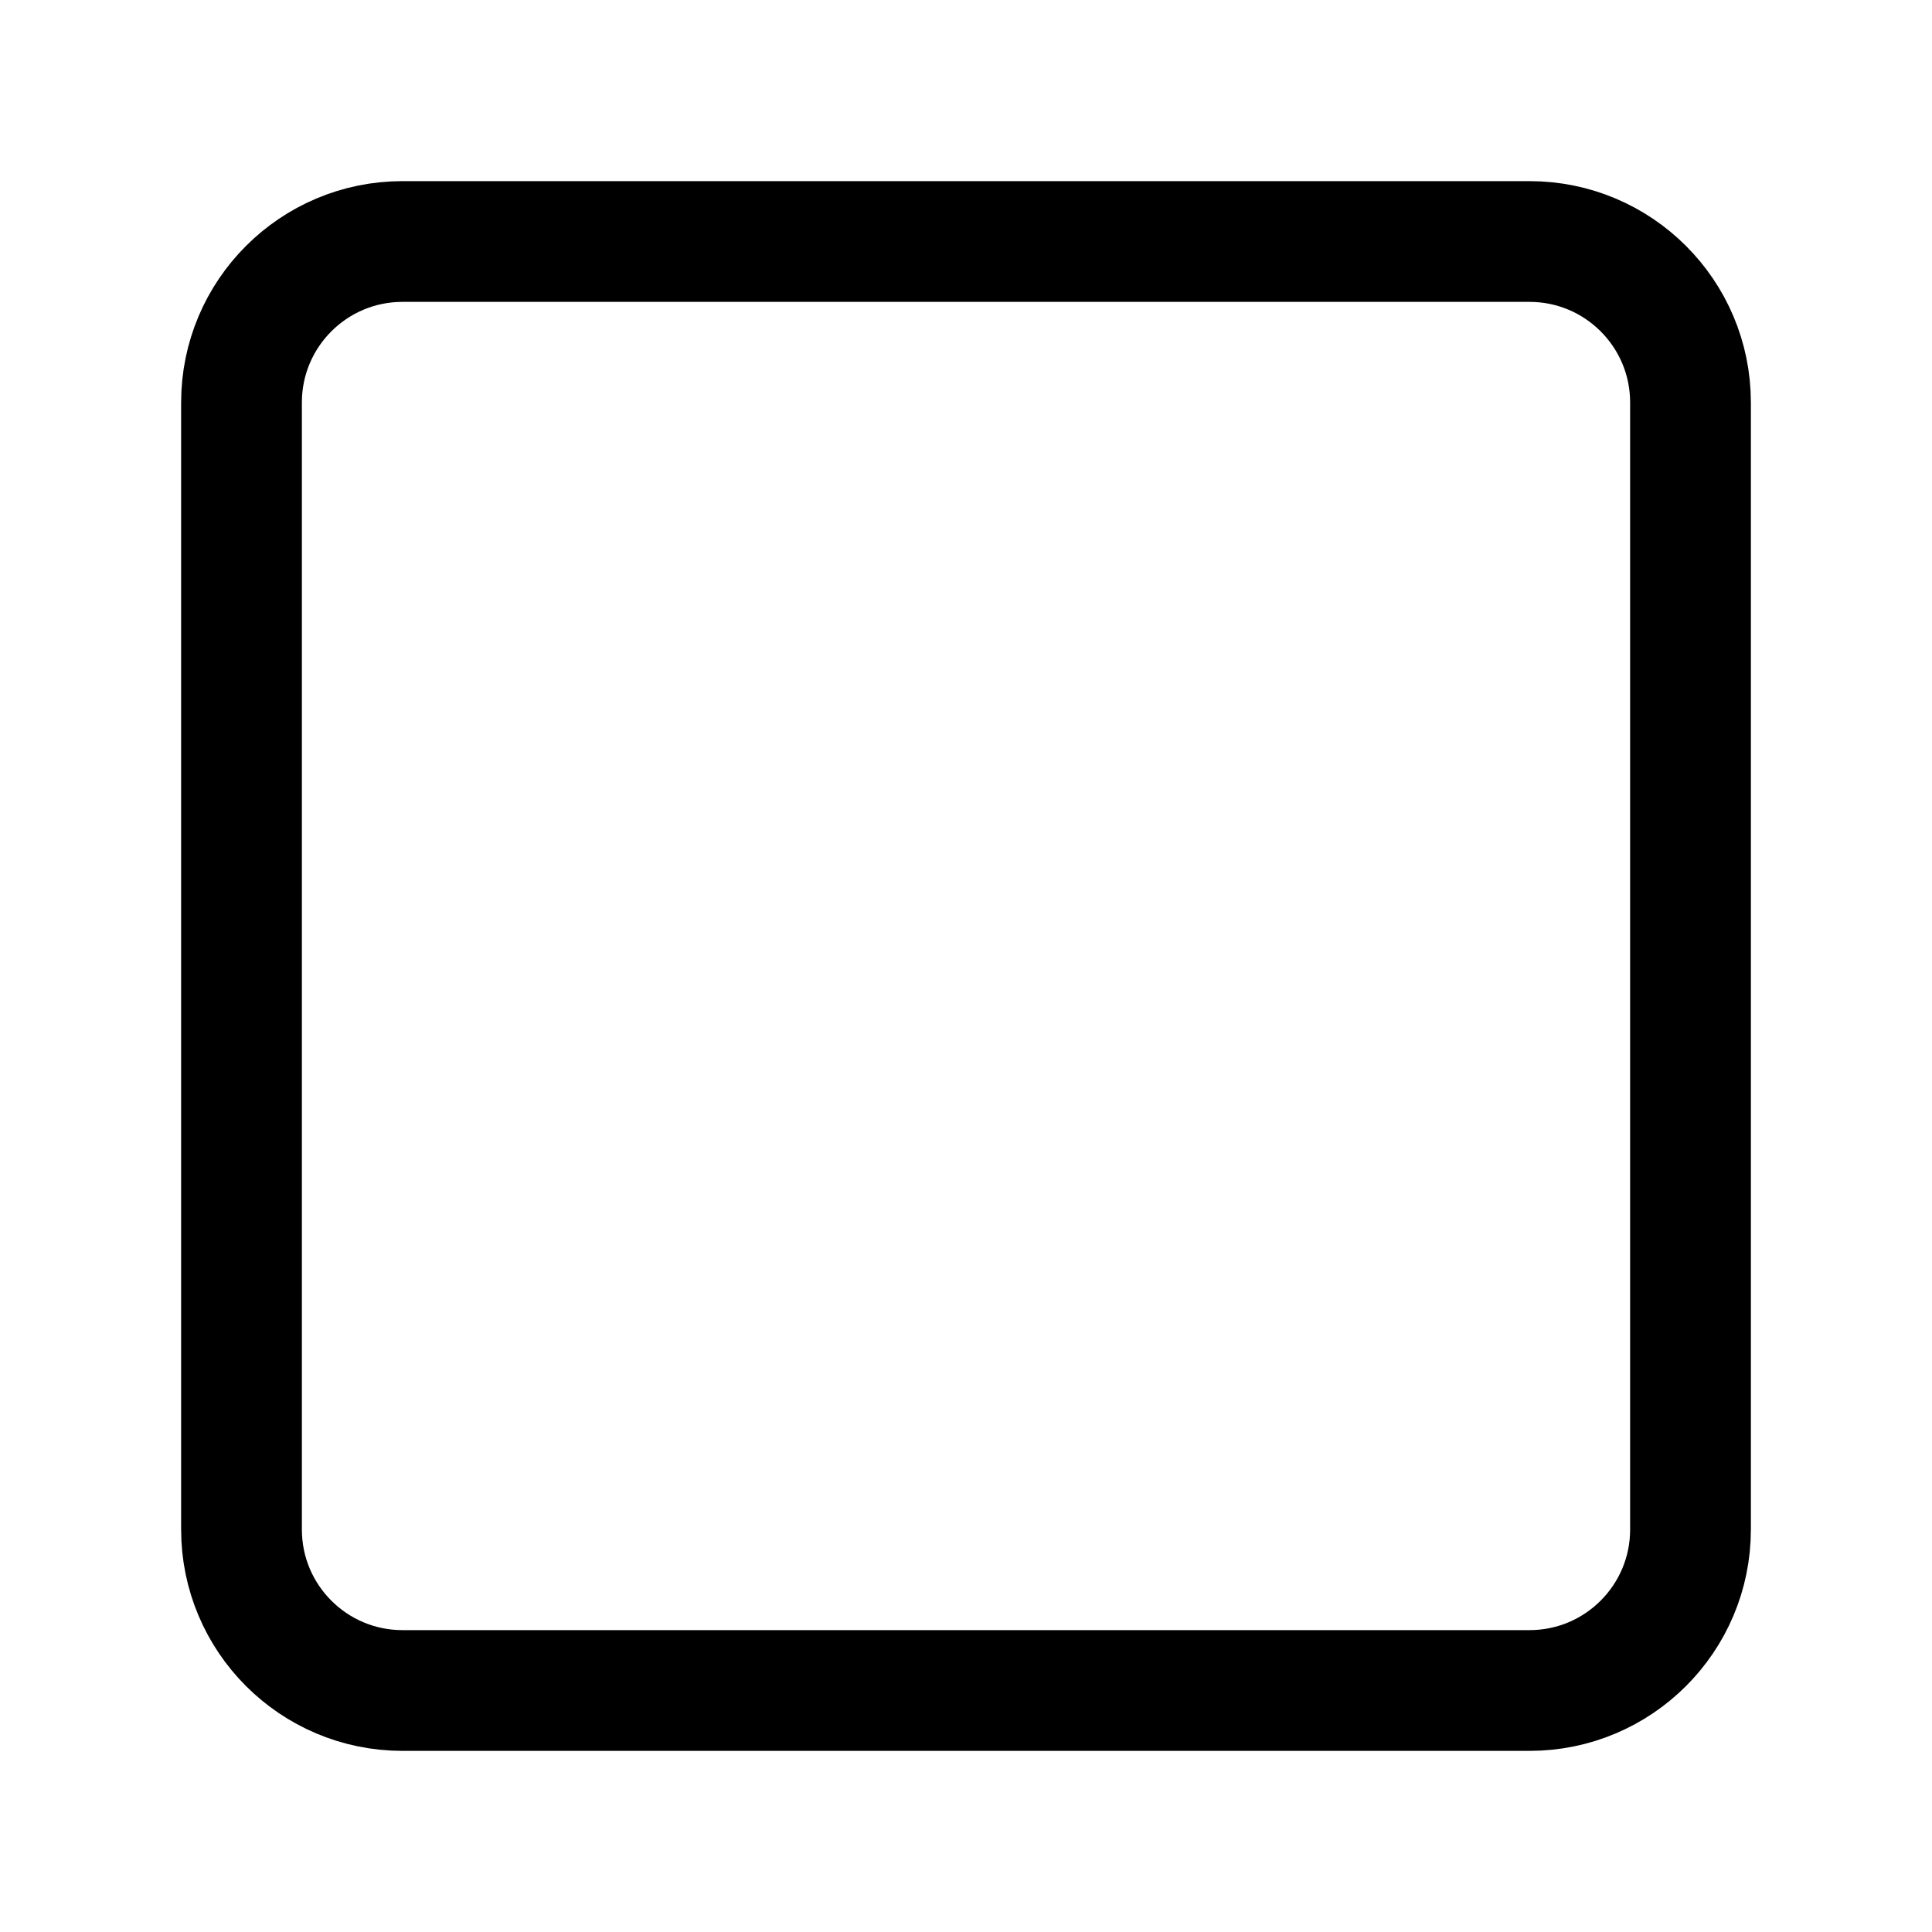
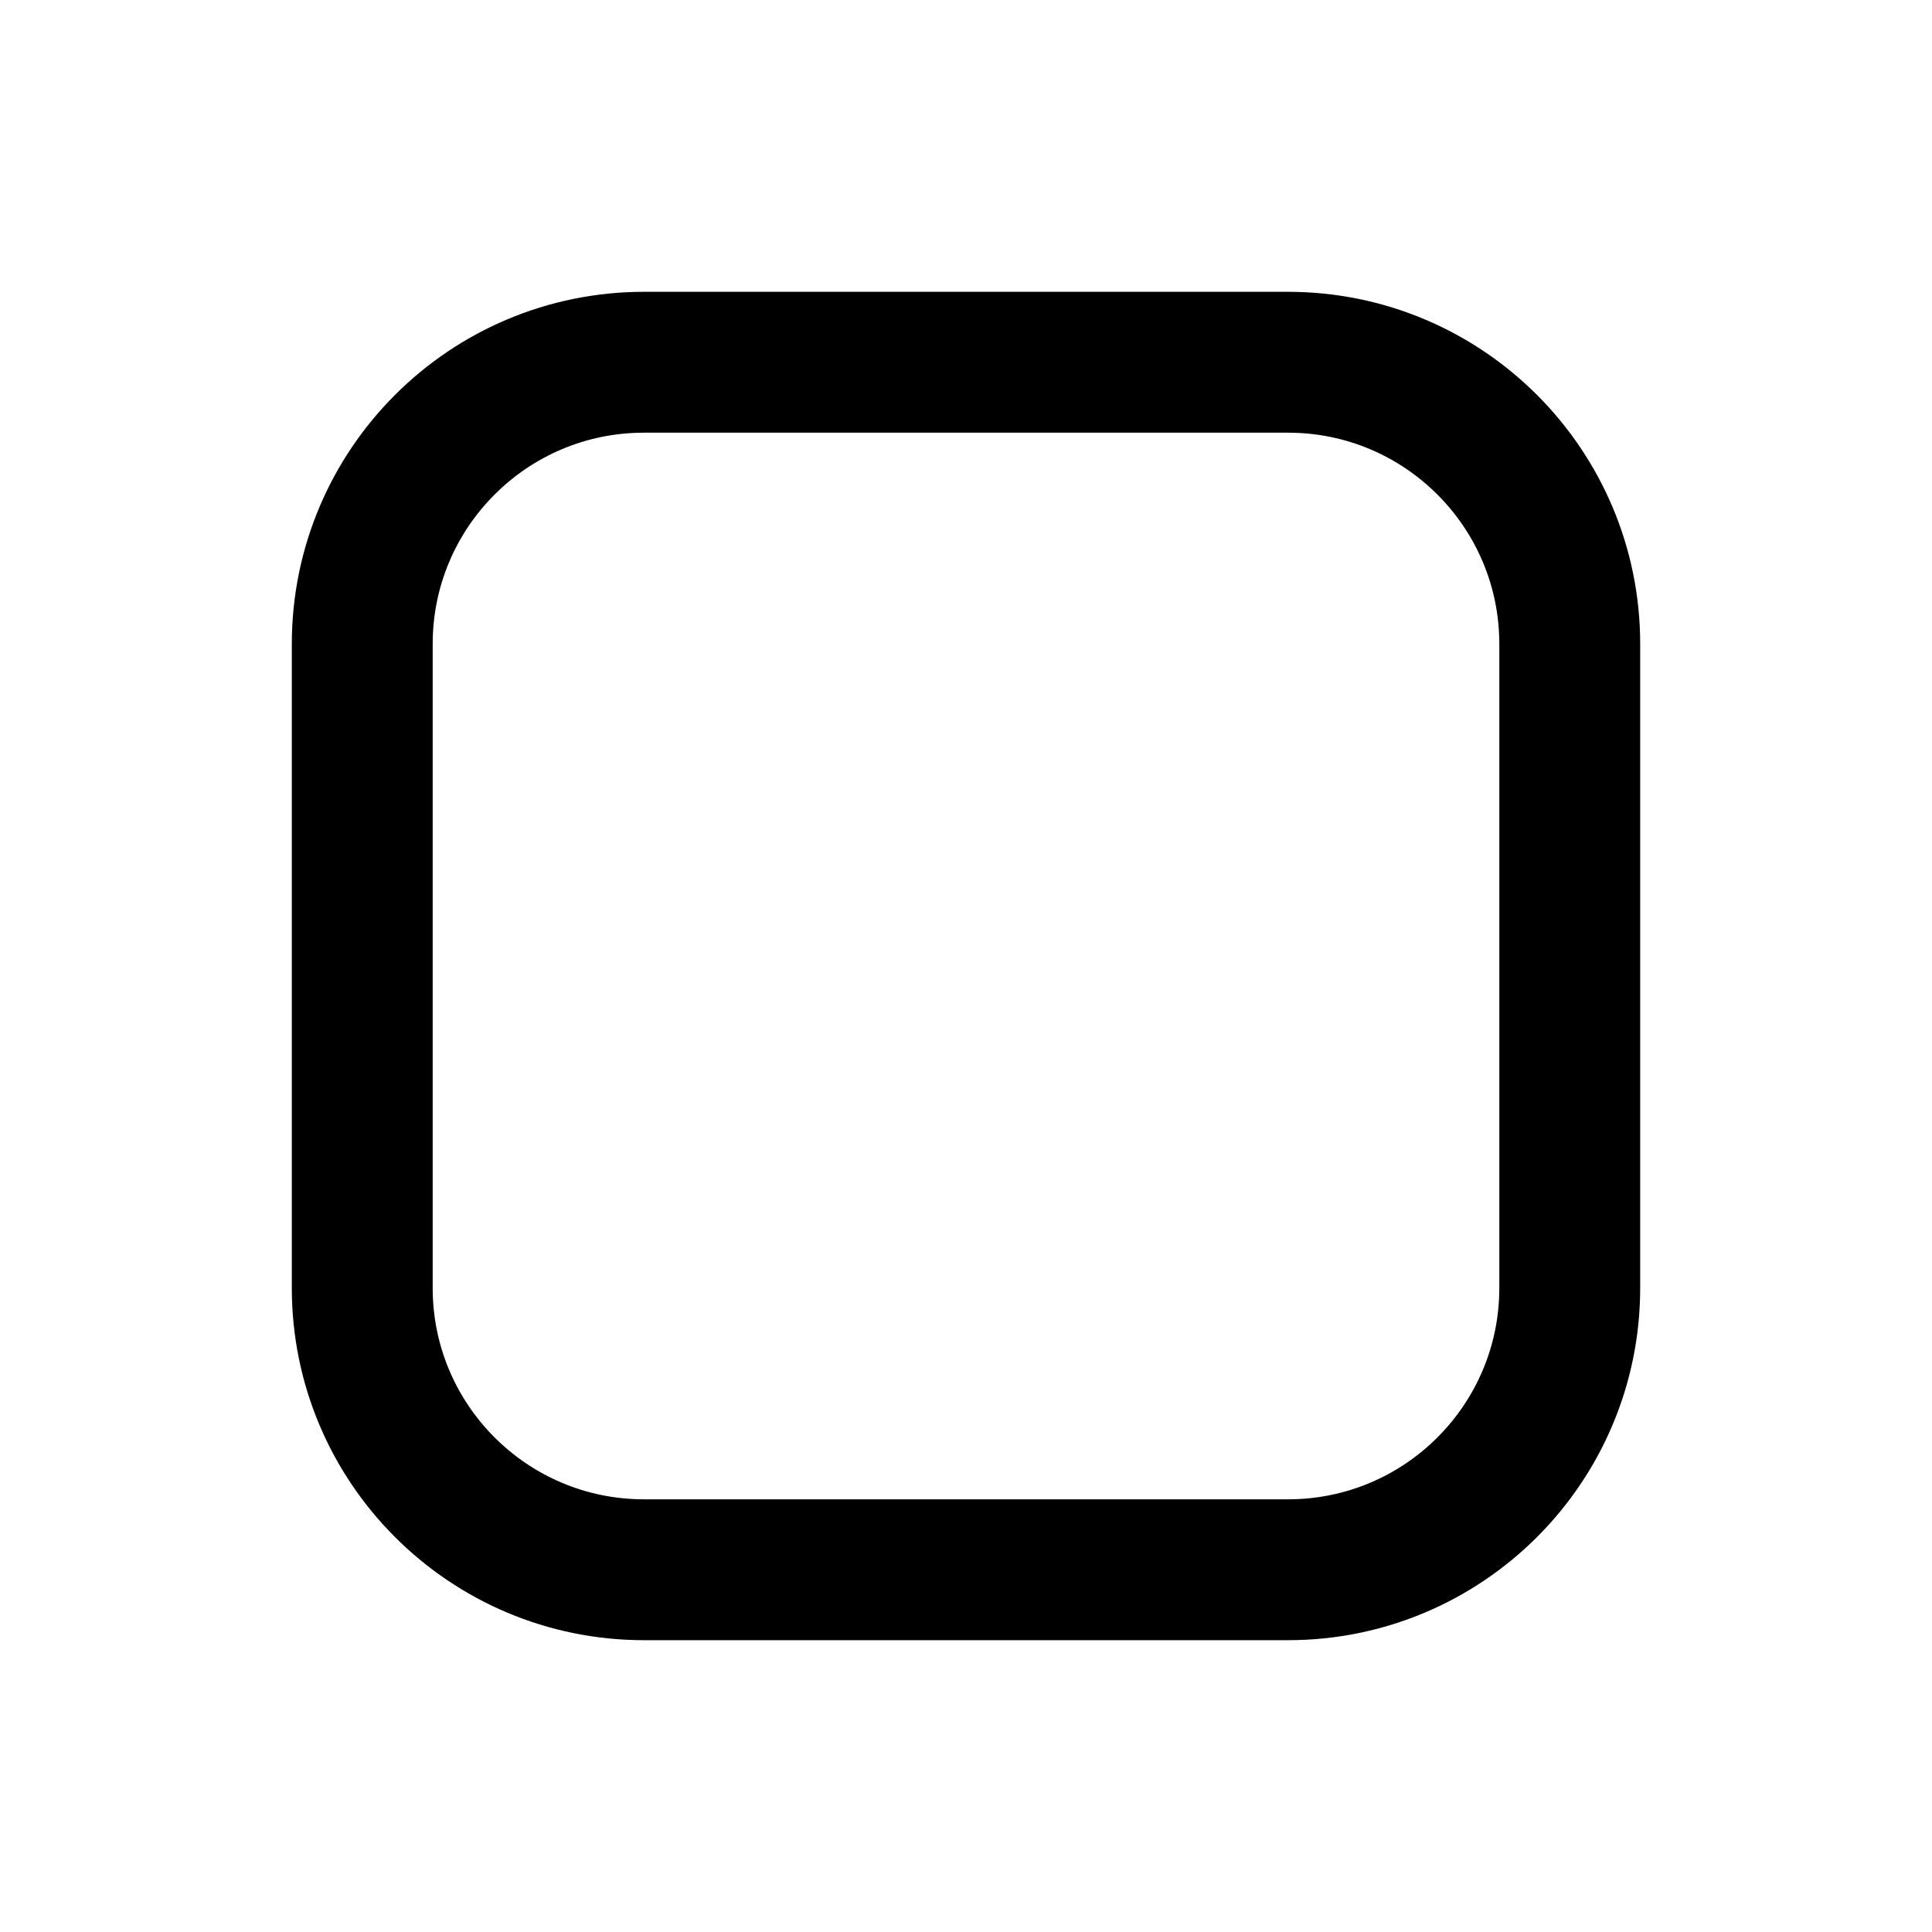
- <svg xmlns="http://www.w3.org/2000/svg" width="24" height="24" viewBox="0 0 24 24" fill="none" stroke="currentColor" stroke-width="1.5" stroke-linecap="round" stroke-linejoin="round">
-   <rect width="18" height="18" x="3" y="3" rx="2" />
+ <svg xmlns="http://www.w3.org/2000/svg" viewBox="0 0 24 24" fill="none" stroke="currentColor" stroke-width="1.75" stroke-linecap="round" stroke-linejoin="round">
+   <path d="M4.5 8 A3.5 3.5 0 0 1 8 4.5 L16 4.5 A3.5 3.5 0 0 1 19.5 8 L19.5 16 A3.5 3.5 0 0 1 16 19.5 L8 19.5 A3.5 3.5 0 0 1 4.5 16 Z" />
</svg>
